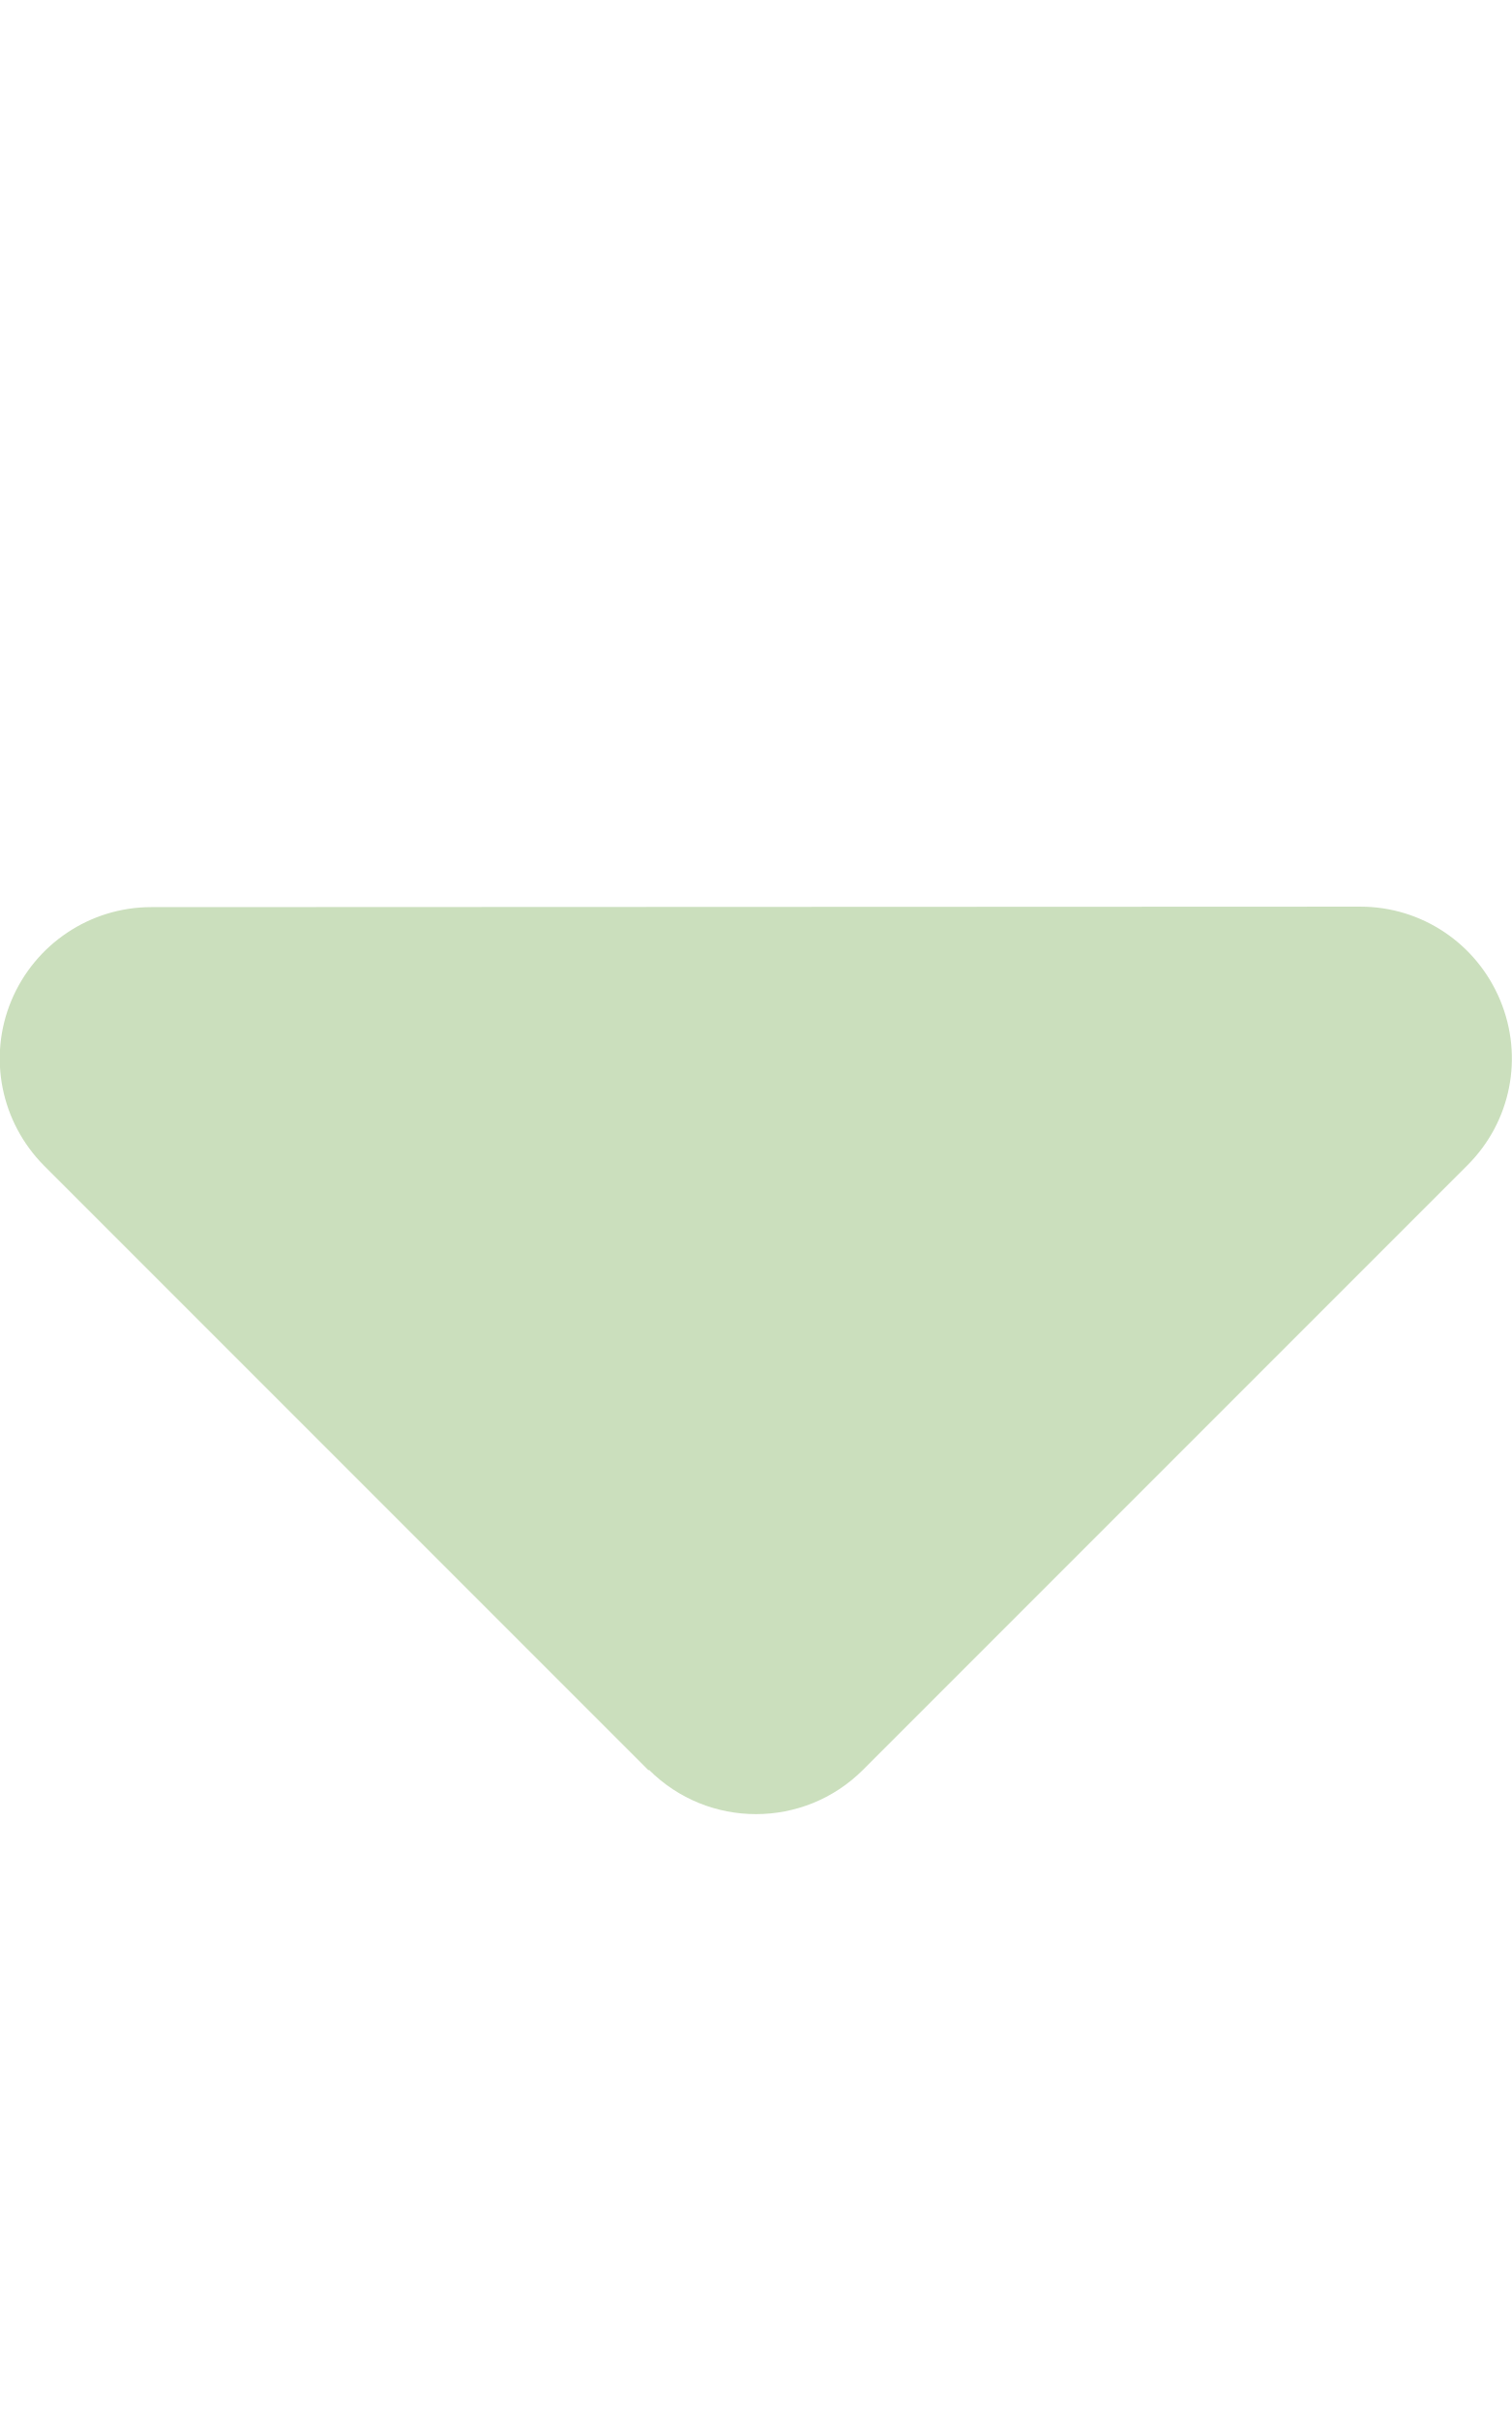
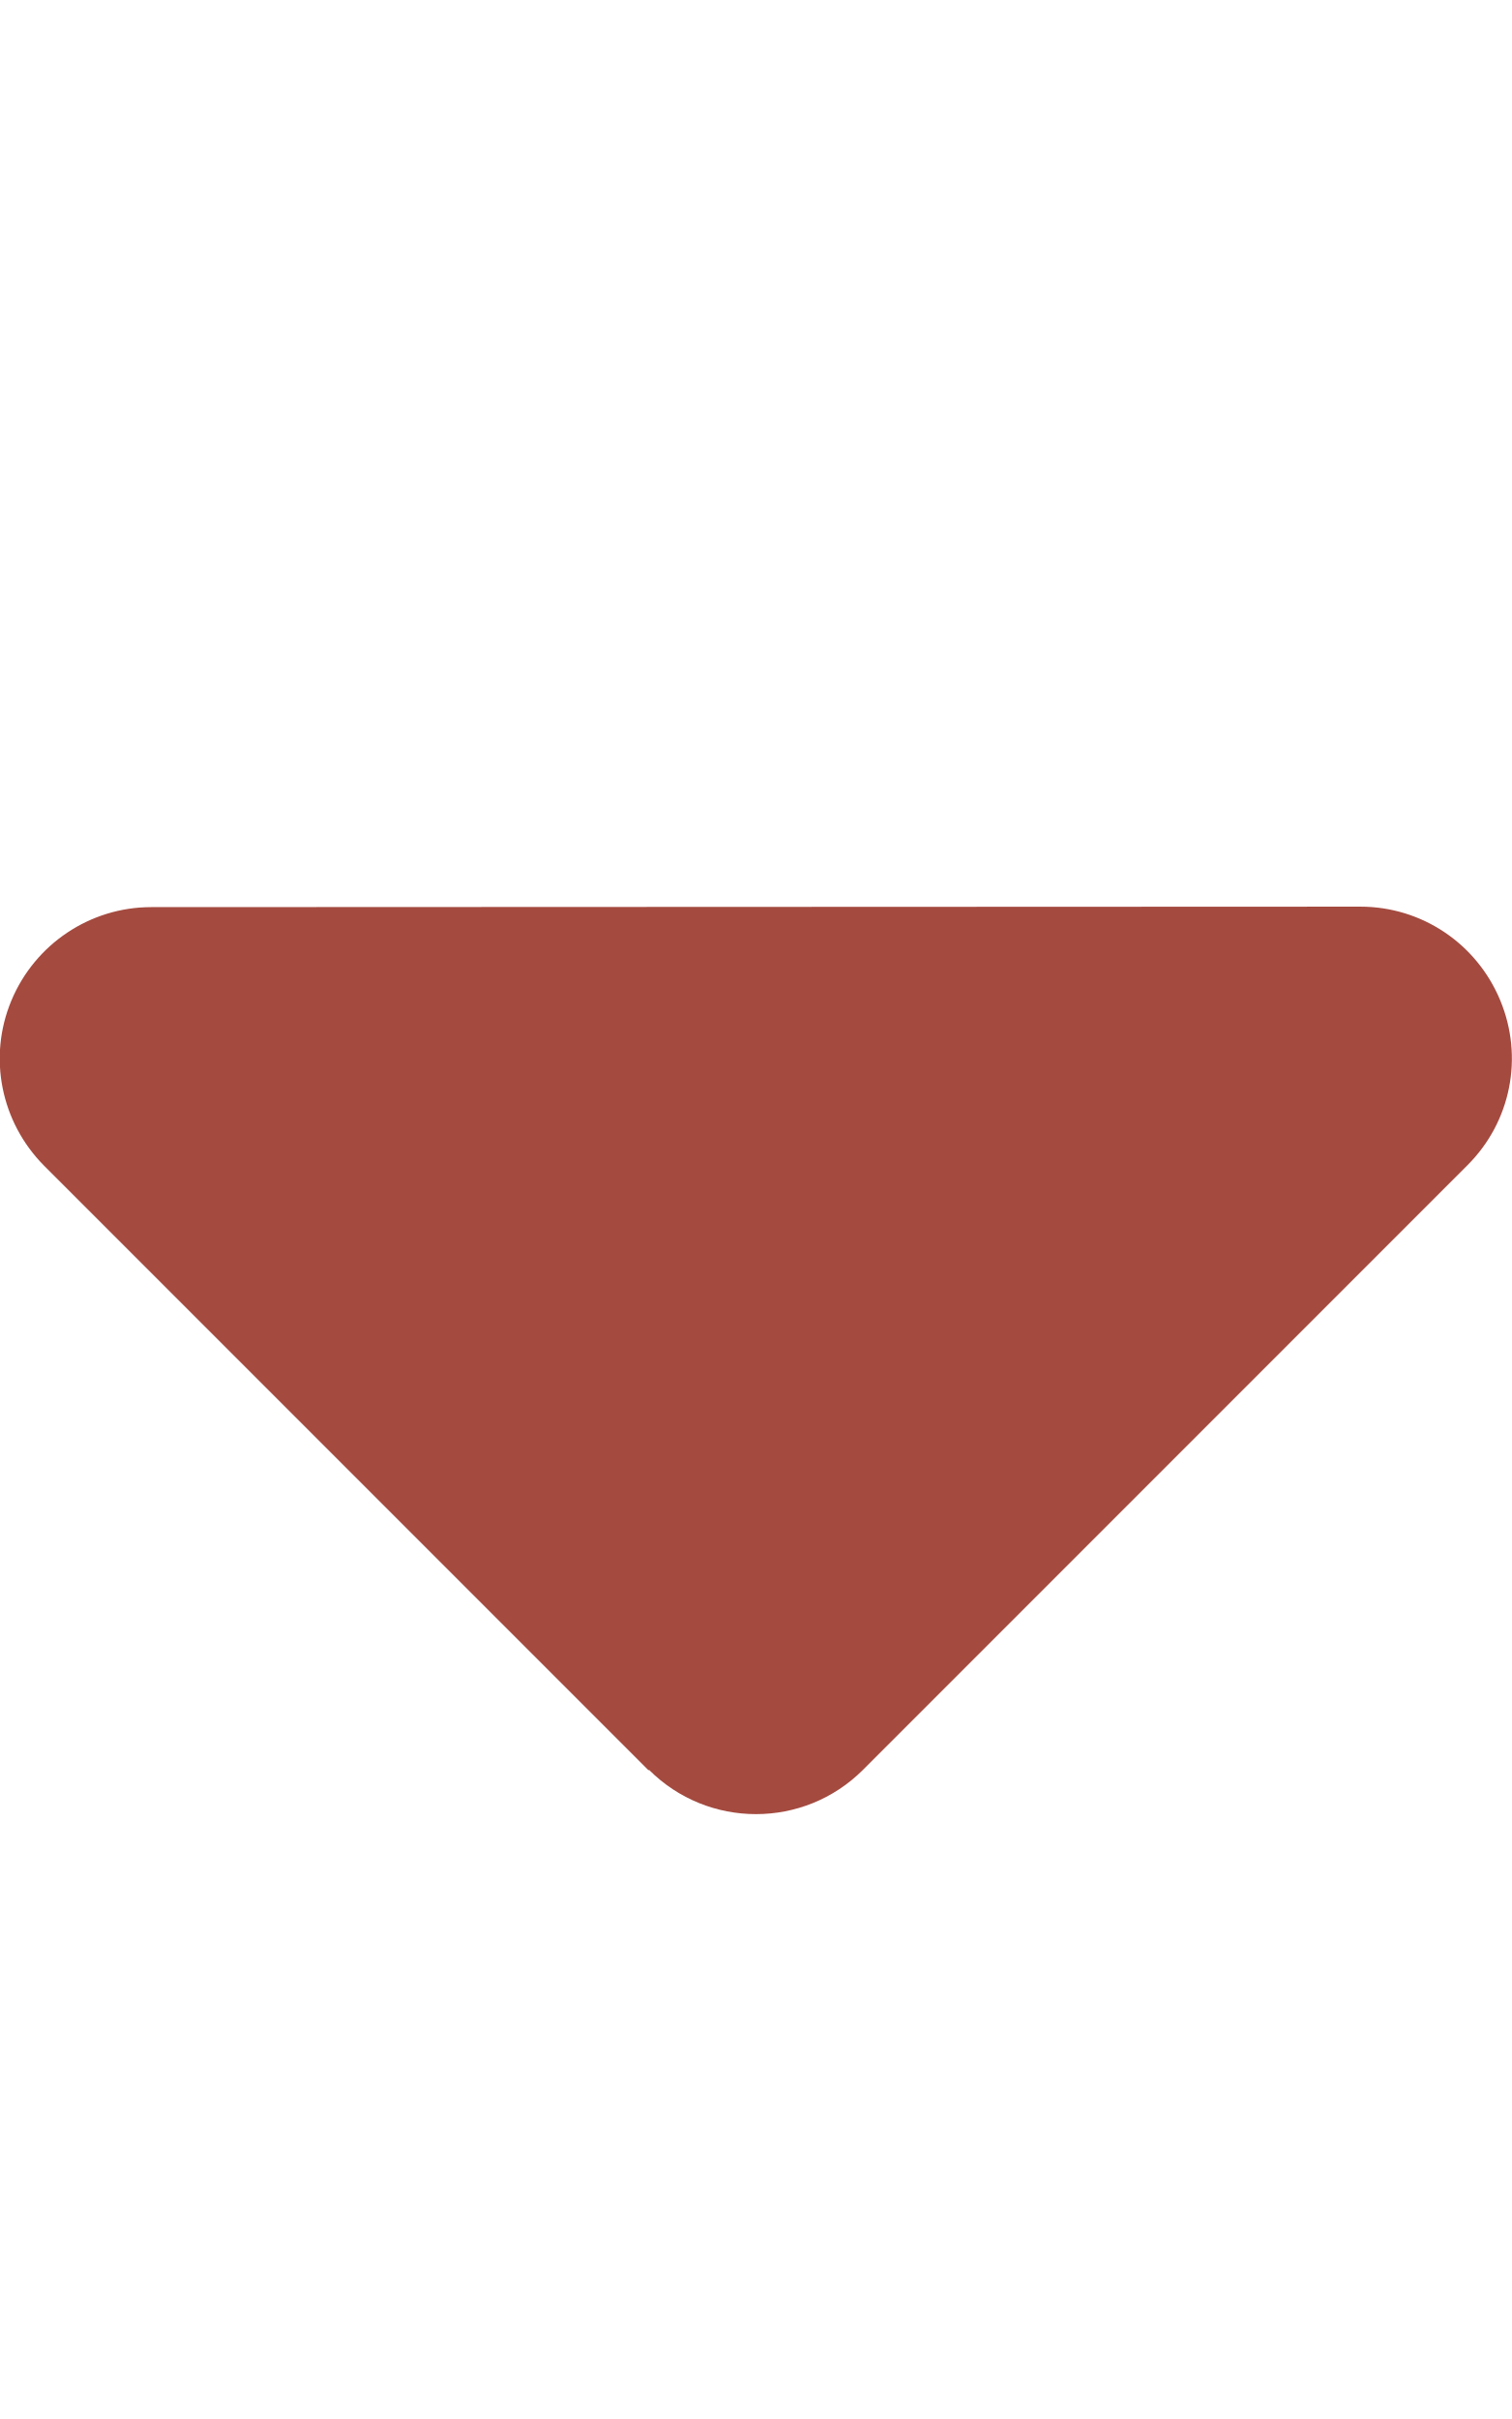
<svg xmlns="http://www.w3.org/2000/svg" viewBox="0 0 320 512">
-   <path d="M137.4 374.6c12.5 12.5 32.8 12.5 45.3 0l128-128c9.2-9.2 11.9-22.9 6.9-34.9s-16.6-19.8-29.6-19.8L32 192c-12.9 0-24.6 7.8-29.6 19.8s-2.2 25.7 6.9 34.9l128 128z" fill="#cbdfbd" />
+   <path d="M137.4 374.6c12.5 12.5 32.8 12.5 45.3 0l128-128c9.2-9.2 11.9-22.9 6.9-34.9s-16.6-19.8-29.6-19.8L32 192c-12.9 0-24.6 7.8-29.6 19.8s-2.2 25.7 6.9 34.9l128 128z" fill="#a44a3f" />
</svg>
